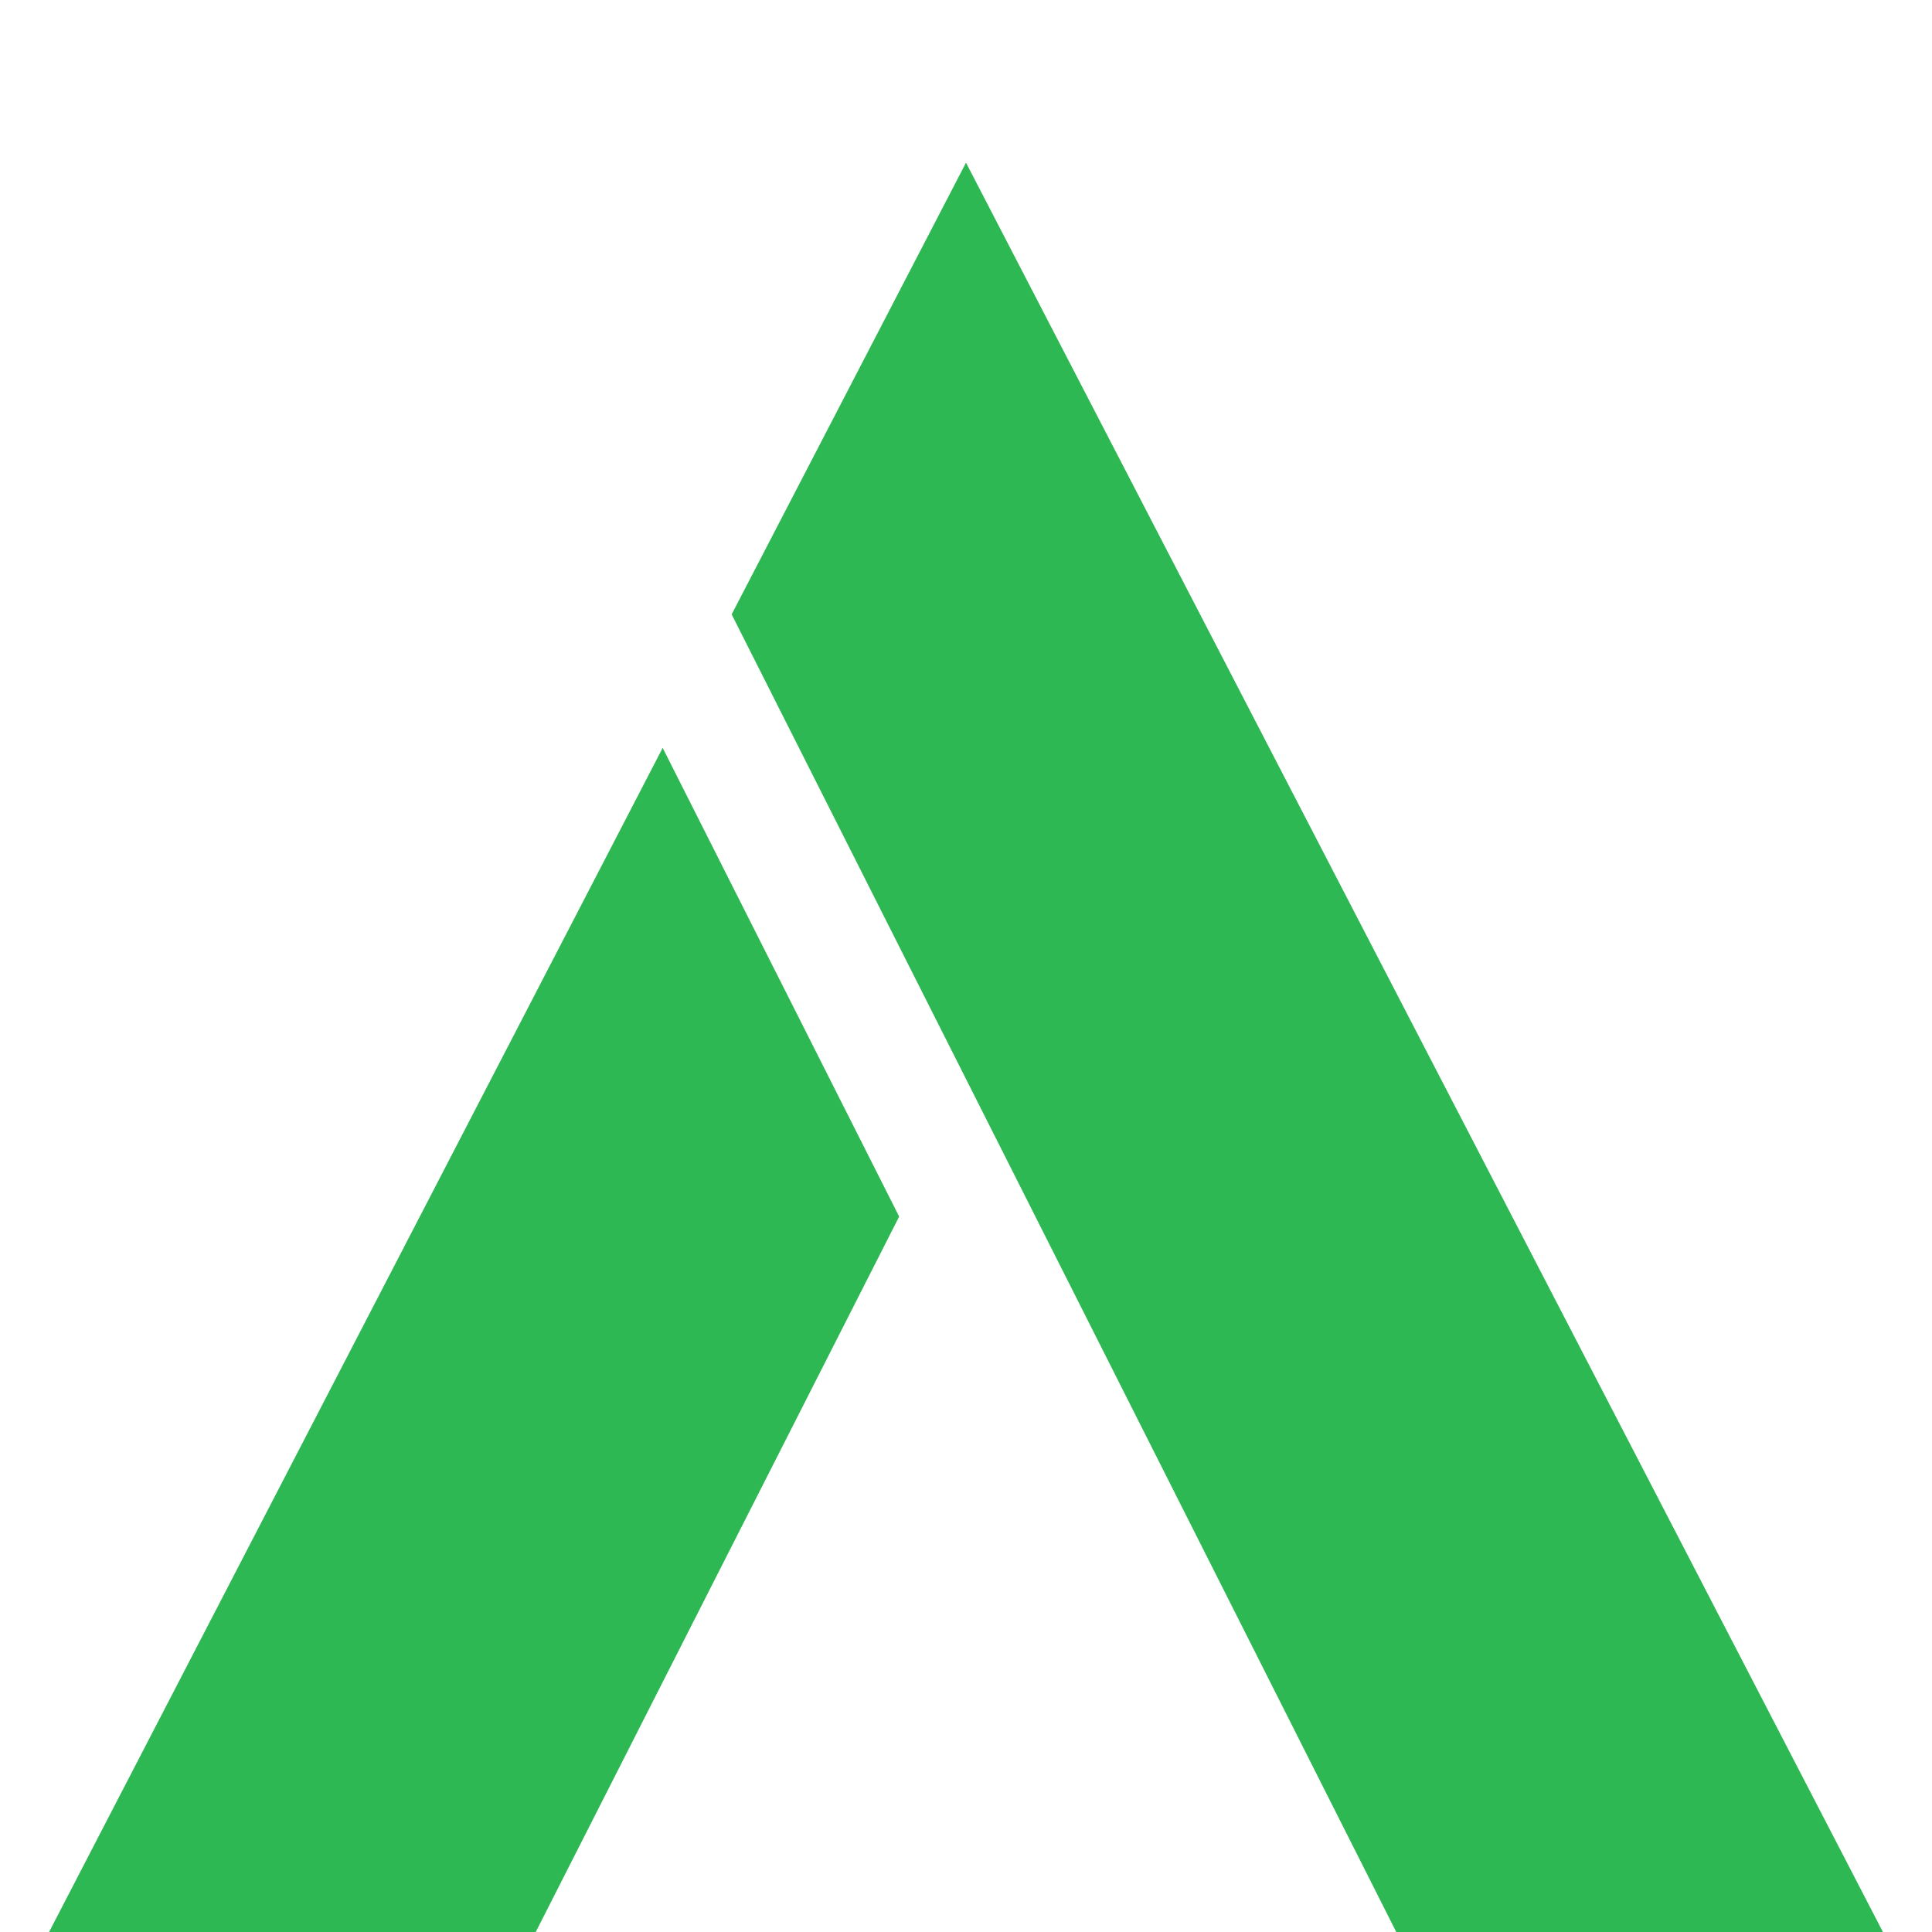
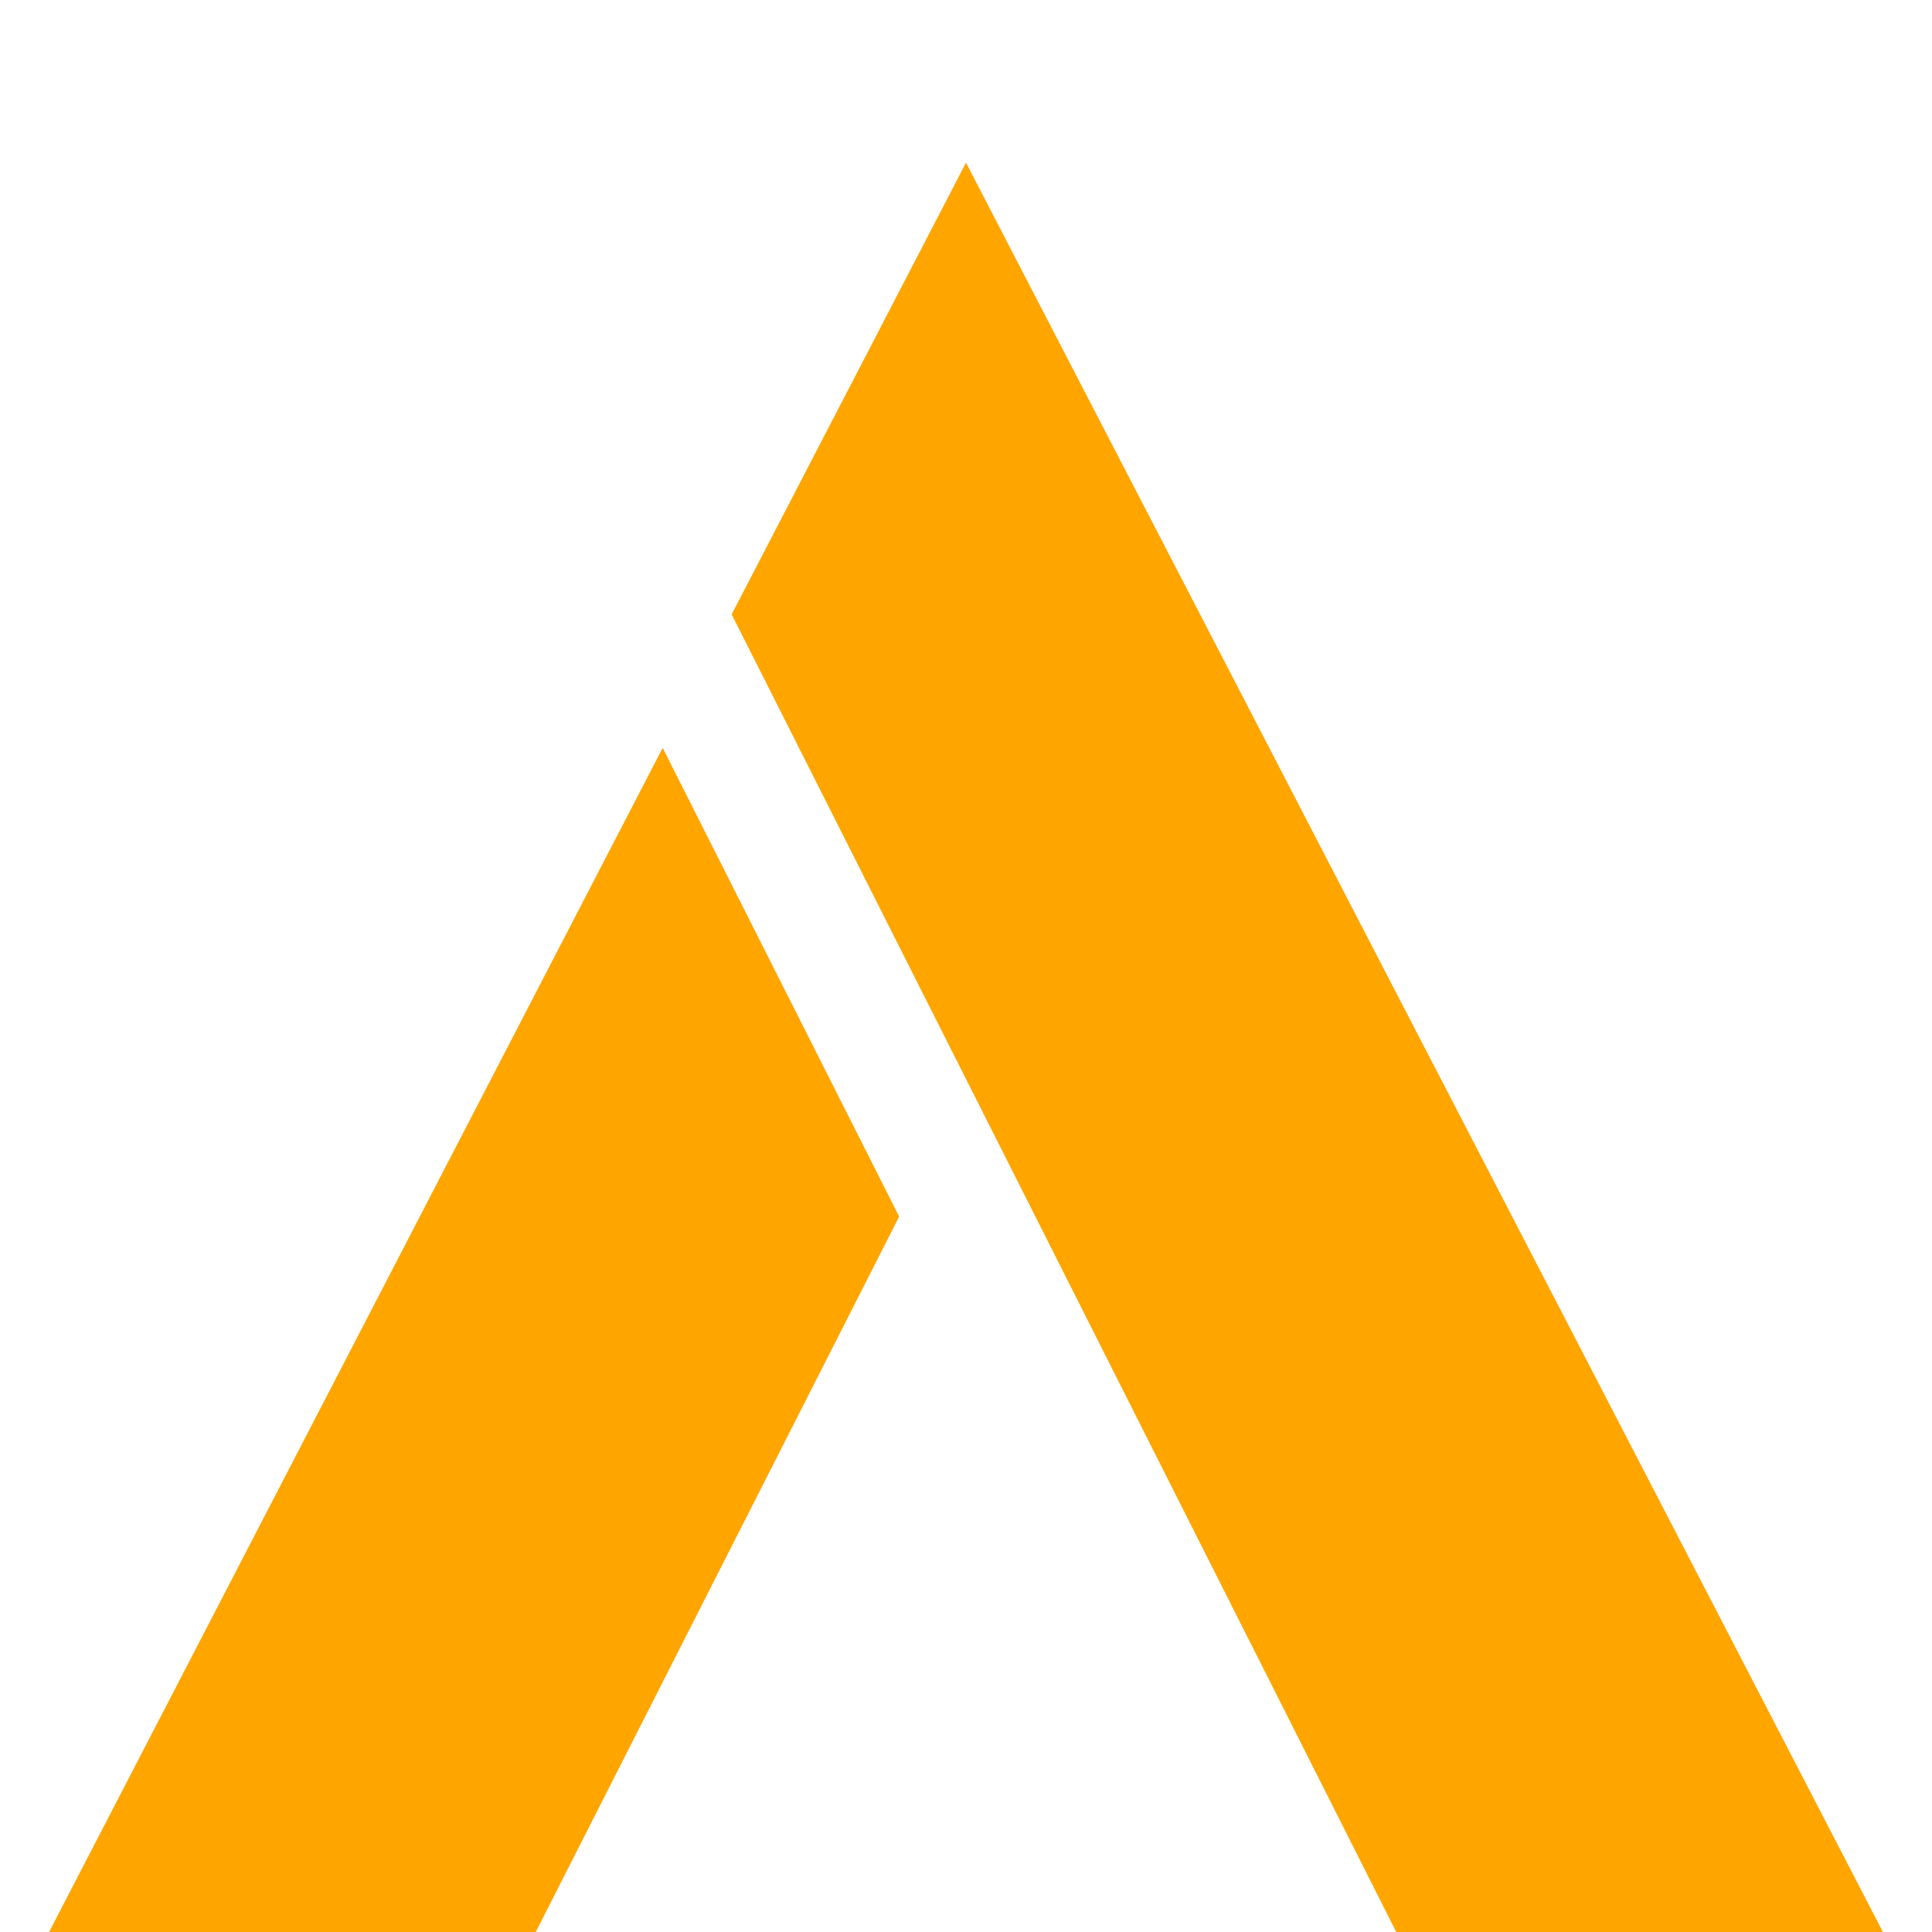
<svg xmlns="http://www.w3.org/2000/svg" width="10" height="10" viewBox="0 0 10 10">
-   <path d="M3.787 3.18L5 0.842L9.746 10H7.227L3.787 3.18ZM4.654 6.297L2.773 10H0.254L3.43 3.871L4.654 6.297Z" fill="hsl(136, 60%, 45%)" />
+   <path d="M3.787 3.18L5 0.842L9.746 10H7.227L3.787 3.18ZM4.654 6.297L2.773 10H0.254L3.43 3.871L4.654 6.297Z" fill="orange" />
</svg>
